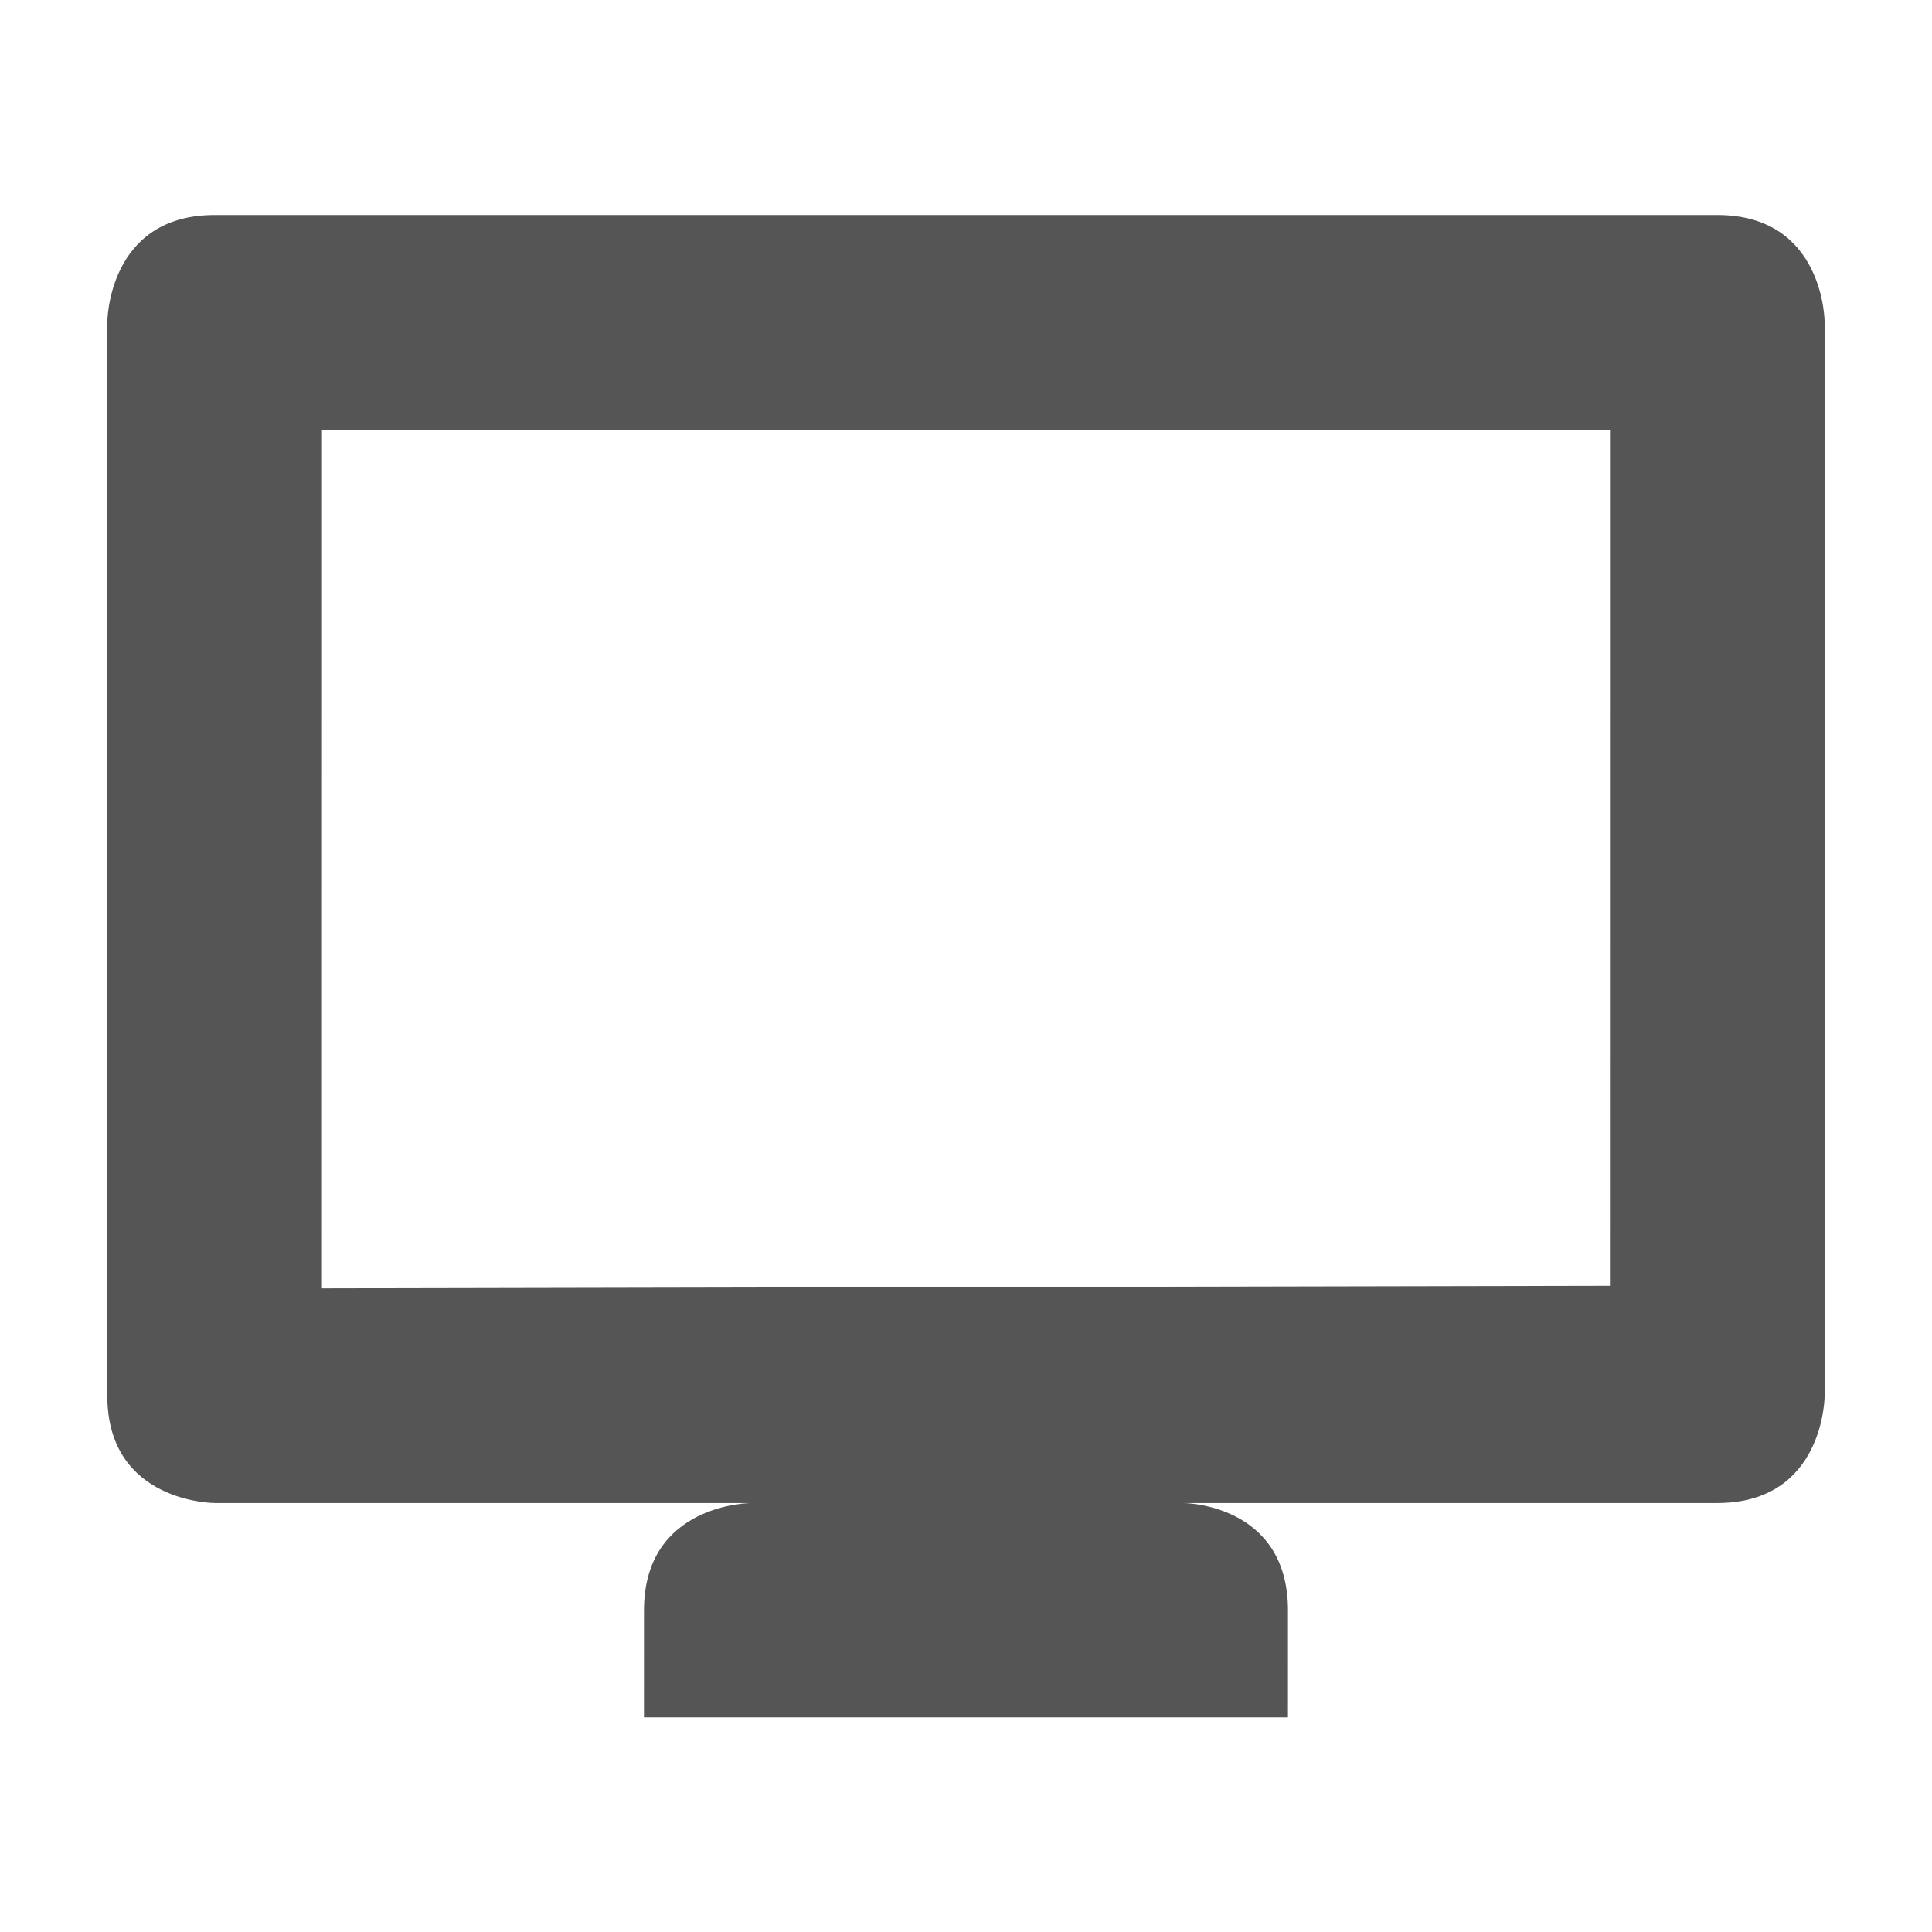
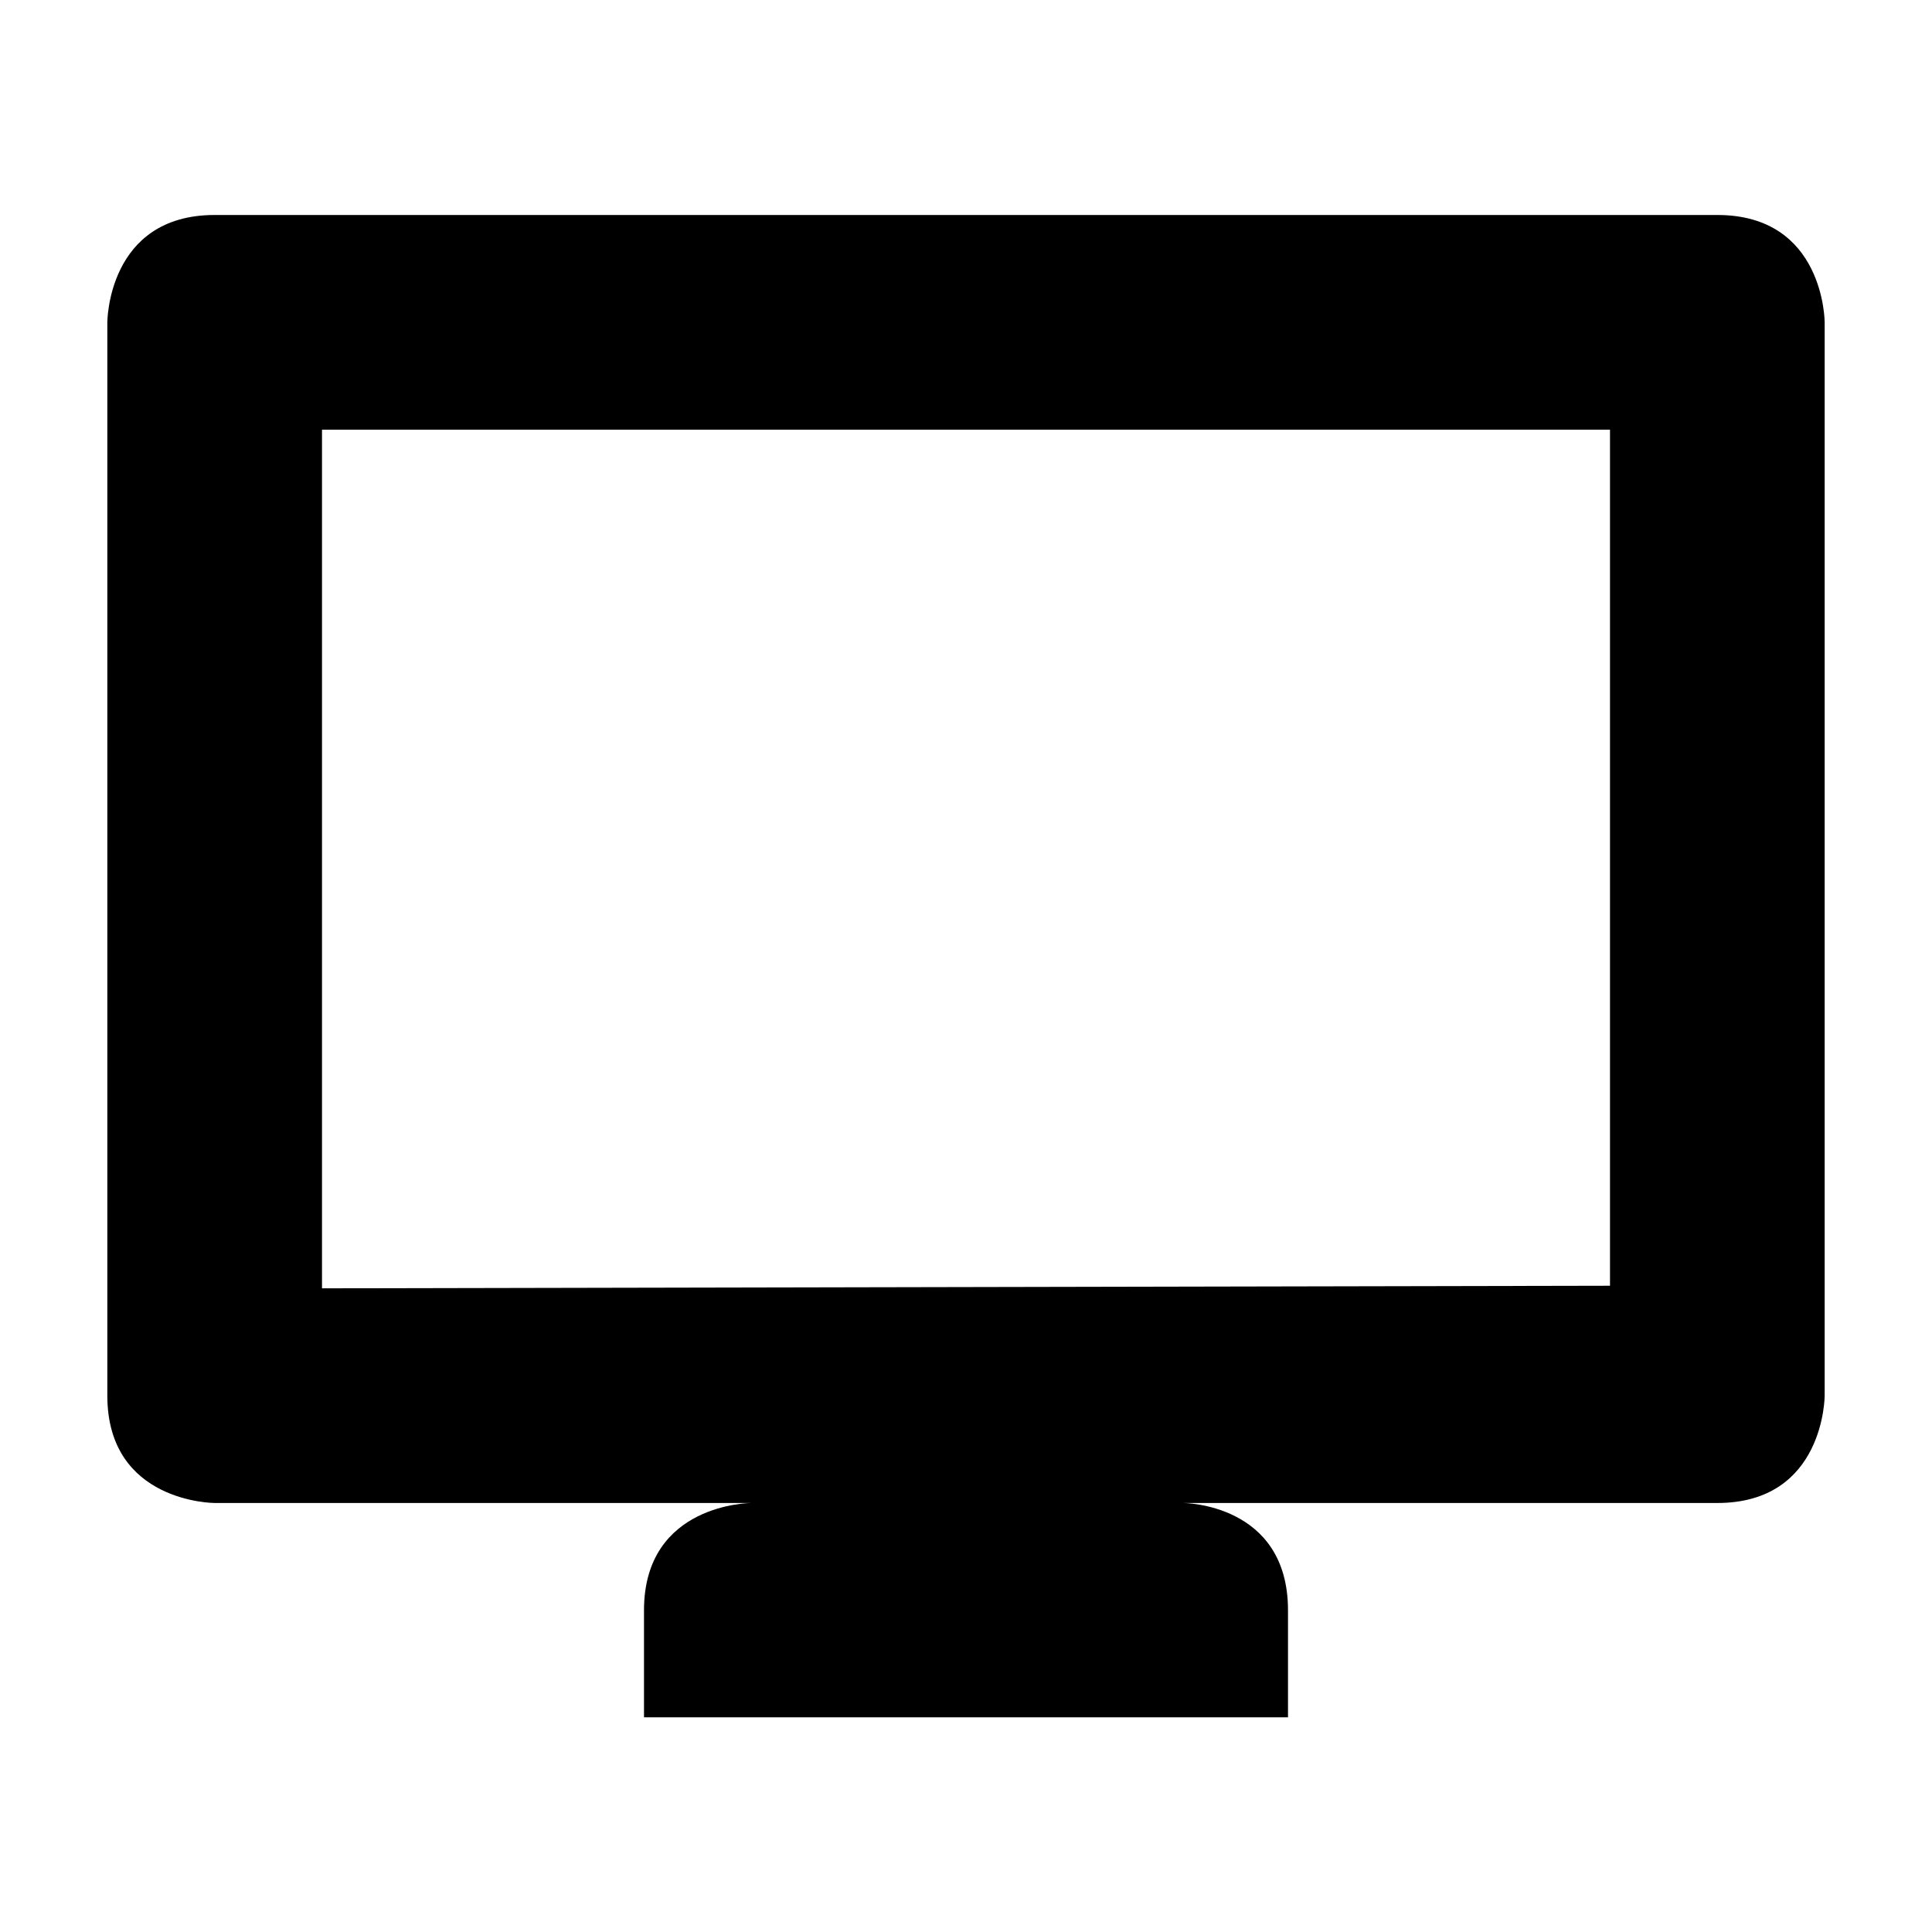
- <svg xmlns="http://www.w3.org/2000/svg" xmlns:ns1="http://www.openswatchbook.org/uri/2009/osb" height="18" id="svg7384" style="enable-background:new" version="1.1" width="18">
-   <defs id="defs7386">
-     <linearGradient id="linearGradient5606" ns1:paint="solid">
-       <stop id="stop5608" offset="0" style="stop-color:#000000;stop-opacity:1;" />
-     </linearGradient>
-     <filter id="filter7554" style="color-interpolation-filters:sRGB">
-       <feBlend id="feBlend7556" in2="BackgroundImage" mode="darken" />
+ <svg xmlns="http://www.w3.org/2000/svg" height="18" width="18">
+   <style>
+         :root {
+             color-scheme: dark light;
+         }
+     </style>
+   <defs>
+     <filter id="A" color-interpolation-filters="sRGB">
+       <feBlend in2="BackgroundImage" mode="darken" />
    </filter>
  </defs>
-   <g id="layer9" style="display:inline" transform="translate(-285.0002,161.0033)" />
-   <g id="layer10" style="display:inline;filter:url(#filter7554)" transform="translate(-285.0002,161.0033)">
-     <path d="m 301,-159 c 1,0 1,1 1,1 v 10 c 0,0 0,1 -1,1 h -14 c 0,0 -1,0 -1,-1 v -10 c 0,0 0,-1 1,-1 z m -1,2 h -12 l -4.1e-4,8 12,-0.024 z m -3,11 -2e-4,0.997 h -6 l 2e-4,-0.997 c 0,-1 1,-1 1,-1 h 4.022 c 0,0 0.978,0 0.978,1 z" id="path10771" style="fill:#555555;fill-opacity:1;stroke:none" />
+   <g transform="translate(-285 161.003)" filter="url(#A)">
+     <path d="M301-159c1 0 1 1 1 1v10s0 1-1 1h-14s-1 0-1-1v-10s0-1 1-1zm-1 2h-12v8l12-.024zm-3 11v.997h-6V-146c0-1 1-1 1-1h4.022s.978 0 .978 1z" fill="#currentColor" />
  </g>
-   <g id="layer1" style="display:inline" transform="translate(-44,-455.9967)" />
-   <g id="layer14" style="display:inline" transform="translate(-285.0002,161.0033)" />
-   <g id="layer15" style="display:inline" transform="translate(-285.0002,161.0033)" />
-   <g id="g71291" style="display:inline" transform="translate(-285.0002,161.0033)" />
-   <g id="layer2" style="display:inline" transform="translate(-44,-305.9967)" />
-   <g id="g6058" style="display:inline" transform="translate(-44,-305.9967)" />
-   <g id="layer12" style="display:inline" transform="translate(-285.0002,161.0033)" />
</svg>
